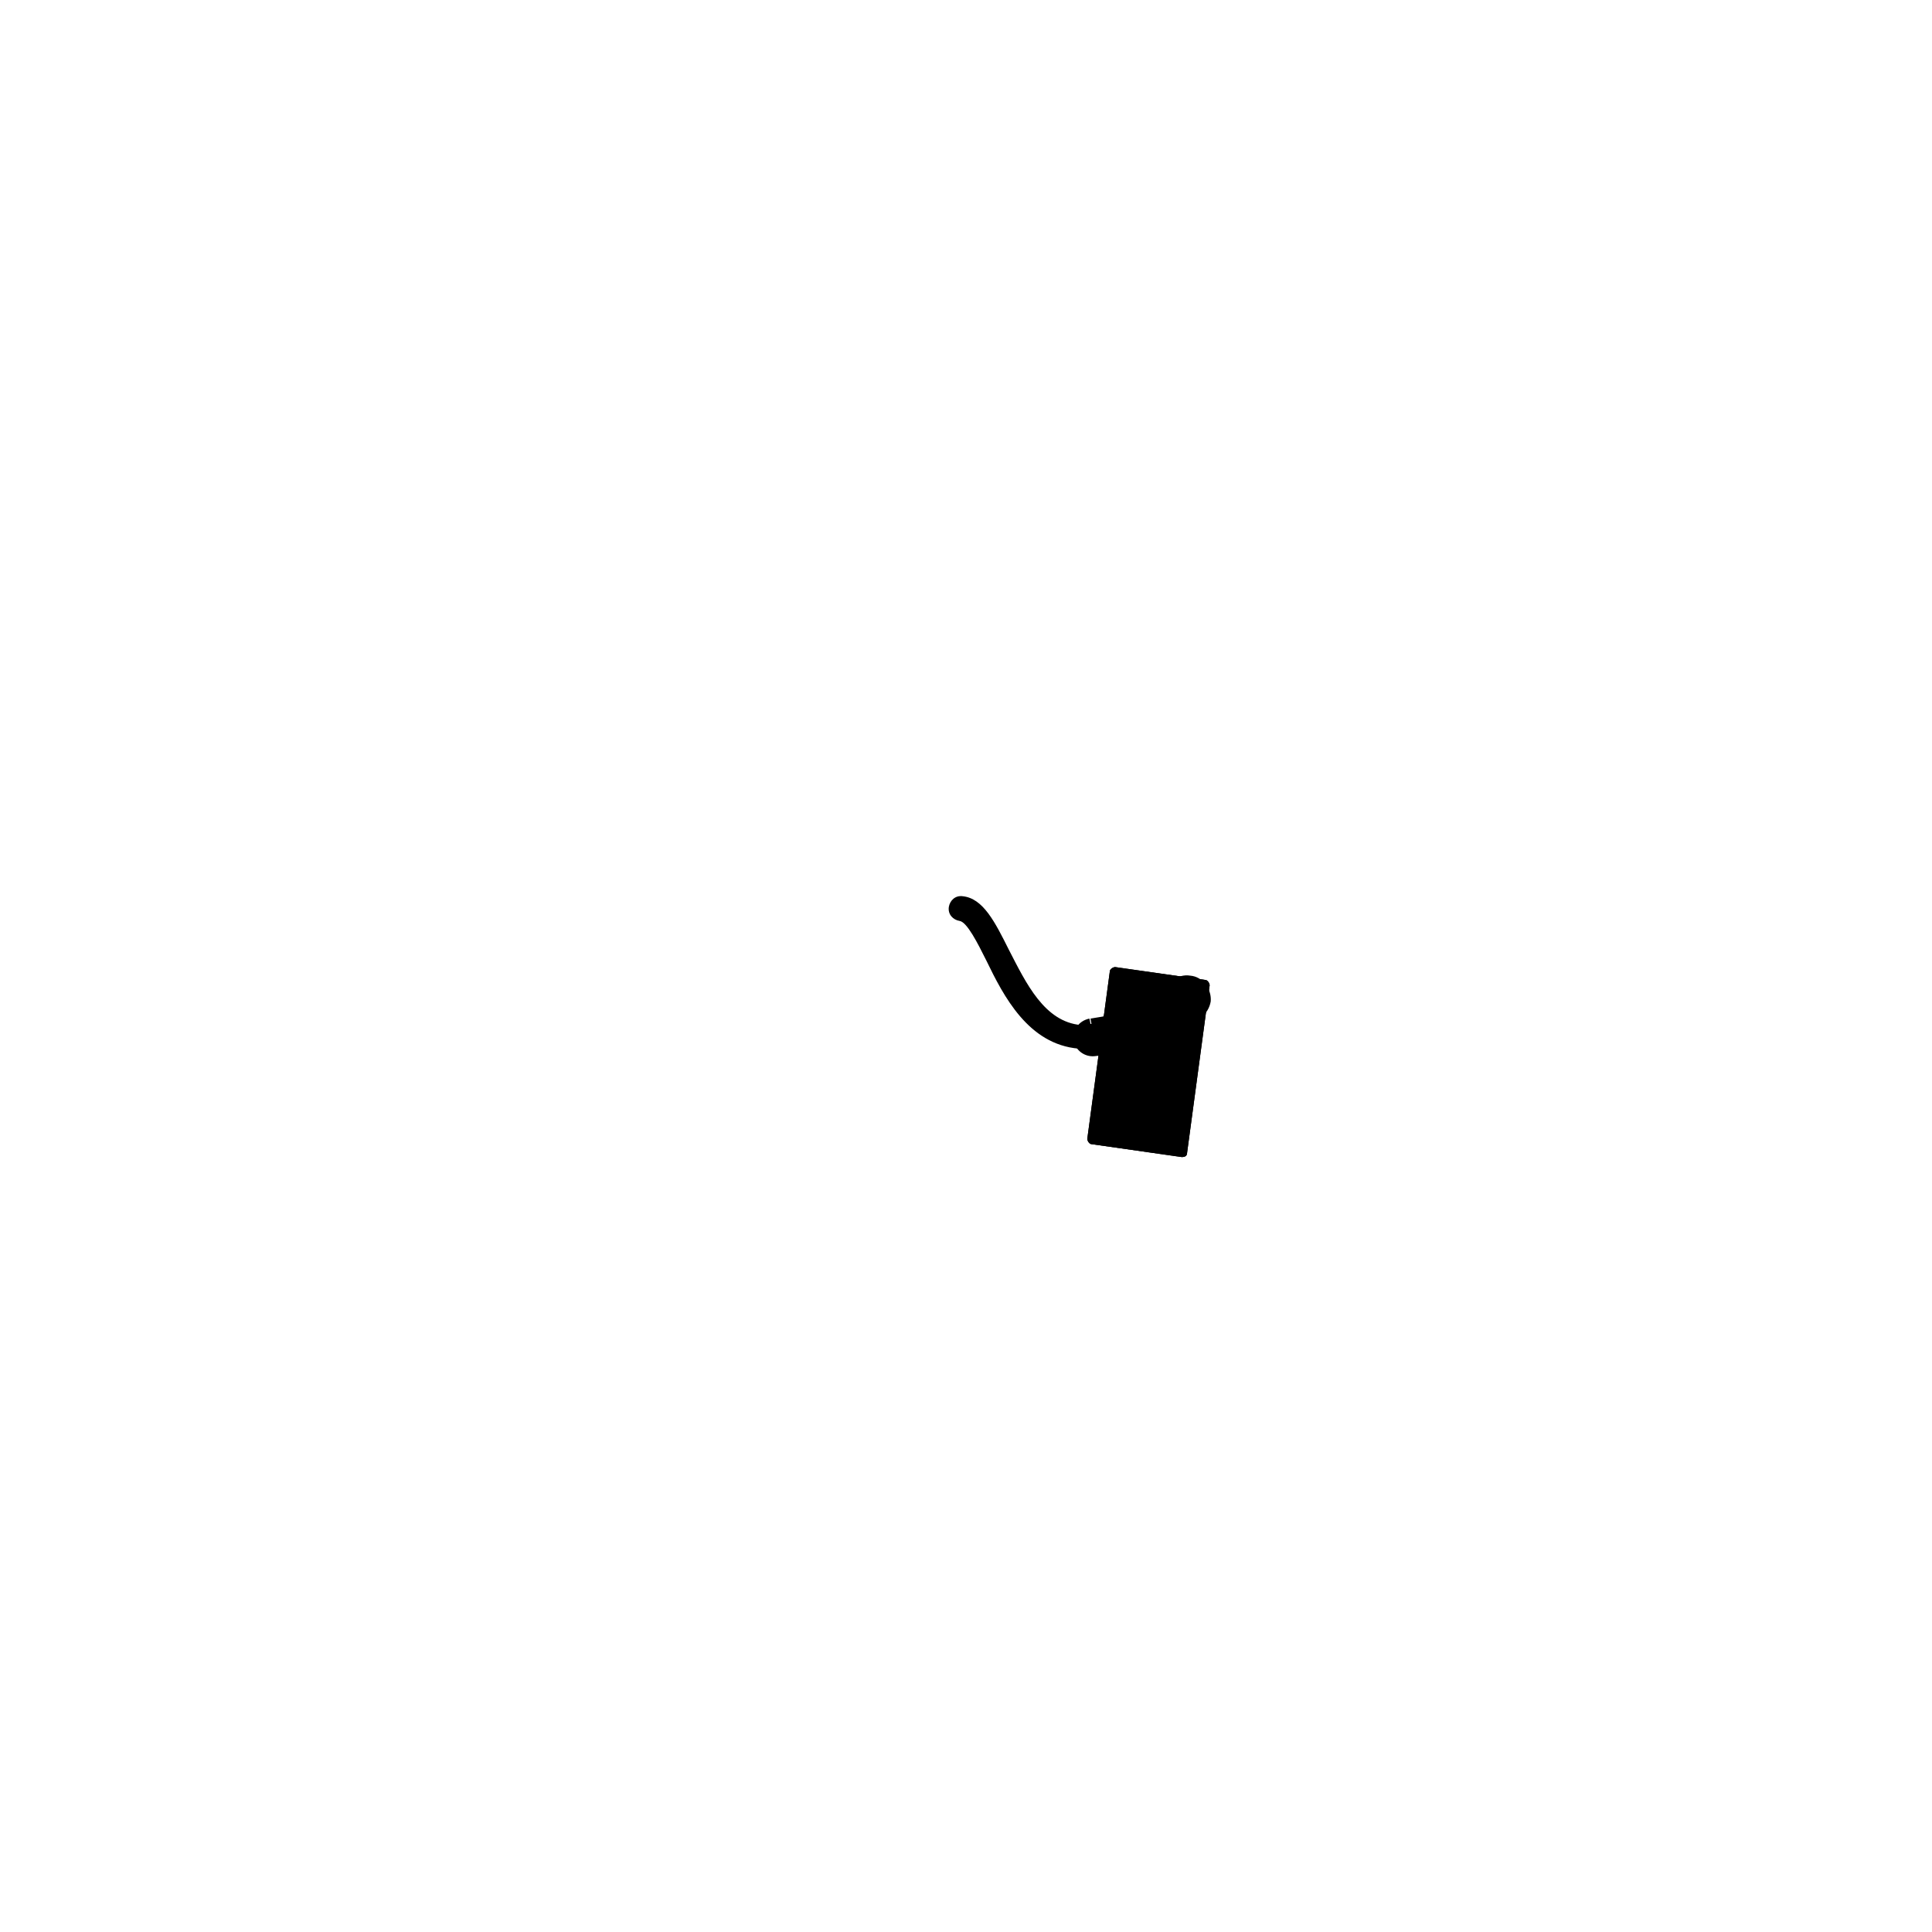
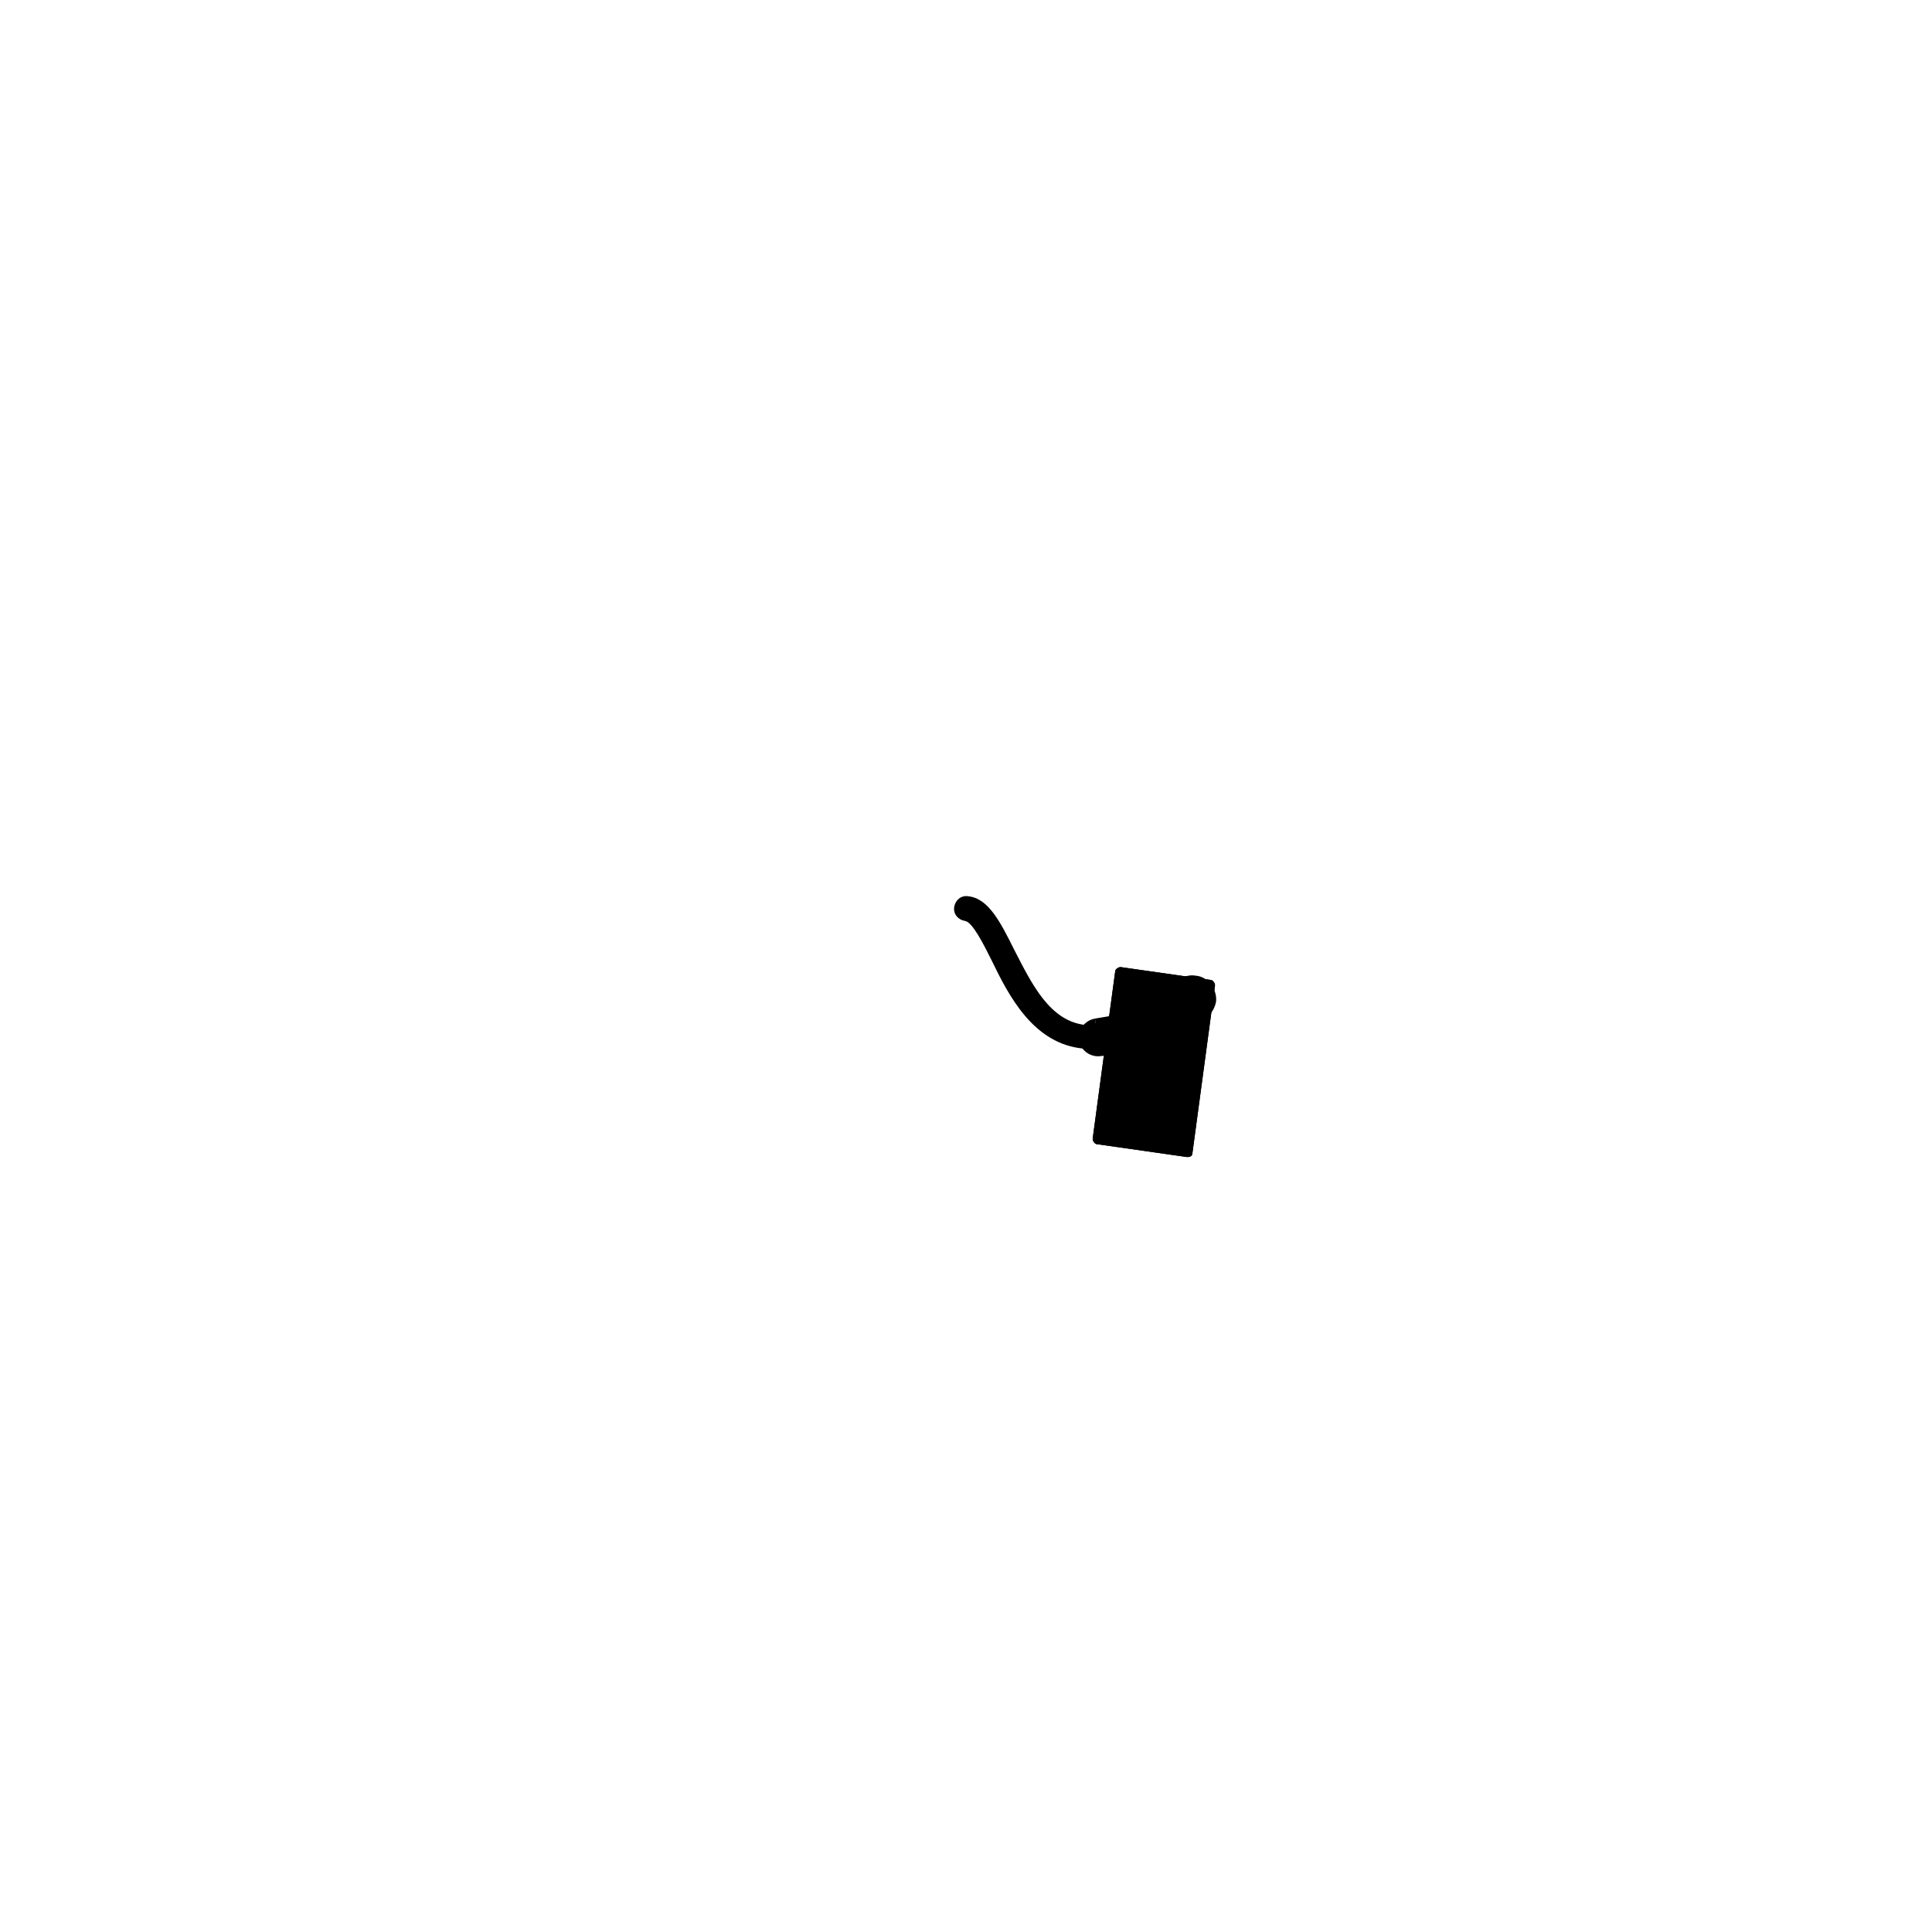
<svg xmlns="http://www.w3.org/2000/svg" version="1.1" id="Layer_1" x="0px" y="0px" viewBox="0 0 180 180" style="enable-background:new 0 0 180 180;" xml:space="preserve">
-   <g>
-     <path class="skin" d="M100.5,97.7C100.5,97.7,100.5,97.7,100.5,97.7c-4.7-0.4-7-4.9-8.6-8.2c-0.8-1.6-1.8-3.6-2.5-3.7   c-0.6-0.1-1.1-0.6-1-1.3c0.1-0.6,0.6-1.1,1.3-1c1.9,0.2,3,2.4,4.3,5c1.6,3.1,3.3,6.7,6.7,7c0.6,0,1.1,0.6,1,1.2   C101.6,97.2,101.1,97.7,100.5,97.7z" />
-   </g>
-   <g>
-     <path class="skin" d="M104.7,94.9l-3.1,0.5l-0.1-0.5c-1,0.2-1.6,1.1-1.5,2c0.2,1,1.1,1.6,2,1.5l0.8-0.1c0.3,0,0.5-0.3,0.5-0.6   c0-0.1,0-0.2-0.1-0.2c0,0-0.1-0.2,0,0l0,0c0.3,0,0.5-0.3,0.5-0.6c0-0.3-0.3-0.5-0.6-0.5l1.8-0.3c0.3,0,0.5-0.3,0.5-0.6   C105.3,95.1,105,94.9,104.7,94.9z" />
-   </g>
-   <path class="st1" d="M110.1,107.8l-8.4-1.2c-0.2,0-0.4-0.3-0.4-0.5l2.1-15.6c0-0.2,0.3-0.4,0.5-0.4l8.4,1.2c0.2,0,0.4,0.3,0.4,0.5  l-2.1,15.6C110.6,107.7,110.4,107.8,110.1,107.8z" />
-   <path class="st2" d="M110.1,107.8l-8.4-1.2c-0.2,0-0.4-0.3-0.4-0.5l2.1-15.6c0-0.2,0.3-0.4,0.5-0.4l8.4,1.2c0.2,0,0.4,0.3,0.4,0.5  l-2.1,15.6C110.6,107.7,110.4,107.8,110.1,107.8z" />
-   <ellipse transform="matrix(0.1362 -0.9907 0.9907 0.1362 -12.8908 196.3358)" class="st3" cx="106.1" cy="105.6" rx="0.9" ry="0.9" />
-   <rect x="103.1" y="91.2" transform="matrix(0.9907 0.1362 -0.1362 0.9907 14.2991 -13.6986)" class="st4" width="8.3" height="12.8" />
-   <path class="st5" d="M107.7,96.1c0.2-1.4-0.8-2.7-2.2-2.9c-1.4-0.2-2.7,0.8-2.9,2.2c-0.2,1.4,0.8,2.7,2.2,2.9c0.6,0.1,1.1,0,1.5-0.3  l0.6,0.3c0.1,0,0.2,0,0.1-0.1l-0.1-0.6C107.4,97.2,107.7,96.7,107.7,96.1z" />
-   <path class="st6" d="M110.9,90.9c-1.2-0.2-2.3,0.7-2.5,1.9c-0.1,0.5,0,0.9,0.2,1.3l-0.2,0.6c0,0.1,0,0.2,0.1,0.1l0.6-0.1  c0.3,0.3,0.7,0.5,1.2,0.5c1.2,0.2,2.3-0.7,2.5-1.9C112.9,92.2,112.1,91,110.9,90.9z" />
-   <path class="skin" d="M104.1,95.6c0.3,0,0.5-0.3,0.5-0.6c0-0.3-0.3-0.5-0.6-0.5l-2.4,0.4l0.2,1.1L104.1,95.6z" />
+   <svg x="0.5">
+     <g>
+       <path class="skin" d="M100.5,97.7C100.5,97.7,100.5,97.7,100.5,97.7c-4.7-0.4-7-4.9-8.6-8.2c-0.8-1.6-1.8-3.6-2.5-3.7   c-0.6-0.1-1.1-0.6-1-1.3c0.1-0.6,0.6-1.1,1.3-1c1.9,0.2,3,2.4,4.3,5c1.6,3.1,3.3,6.7,6.7,7c0.6,0,1.1,0.6,1,1.2   C101.6,97.2,101.1,97.7,100.5,97.7z" />
+     </g>
+     <g>
+       <path class="skin" d="M104.7,94.9l-3.1,0.5l-0.1-0.5c-1,0.2-1.6,1.1-1.5,2c0.2,1,1.1,1.6,2,1.5l0.8-0.1c0.3,0,0.5-0.3,0.5-0.6   c0-0.1,0-0.2-0.1-0.2c0,0-0.1-0.2,0,0l0,0c0.3,0,0.5-0.3,0.5-0.6c0-0.3-0.3-0.5-0.6-0.5l1.8-0.3c0.3,0,0.5-0.3,0.5-0.6   C105.3,95.1,105,94.9,104.7,94.9z" />
+     </g>
+     <path class="st1" d="M110.1,107.8l-8.4-1.2c-0.2,0-0.4-0.3-0.4-0.5l2.1-15.6c0-0.2,0.3-0.4,0.5-0.4l8.4,1.2c0.2,0,0.4,0.3,0.4,0.5  l-2.1,15.6C110.6,107.7,110.4,107.8,110.1,107.8z" />
+     <path class="st2" d="M110.1,107.8l-8.4-1.2c-0.2,0-0.4-0.3-0.4-0.5l2.1-15.6c0-0.2,0.3-0.4,0.5-0.4l8.4,1.2c0.2,0,0.4,0.3,0.4,0.5  l-2.1,15.6C110.6,107.7,110.4,107.8,110.1,107.8z" />
+     <ellipse transform="matrix(0.1362 -0.9907 0.9907 0.1362 -12.8908 196.3358)" class="st3" cx="106.1" cy="105.6" rx="0.9" ry="0.9" />
+     <rect x="103.1" y="91.2" transform="matrix(0.9907 0.1362 -0.1362 0.9907 14.2991 -13.6986)" class="st4" width="8.3" height="12.8" />
+     <path class="st5" d="M107.7,96.1c0.2-1.4-0.8-2.7-2.2-2.9c-1.4-0.2-2.7,0.8-2.9,2.2c-0.2,1.4,0.8,2.7,2.2,2.9c0.6,0.1,1.1,0,1.5-0.3  l0.6,0.3c0.1,0,0.2,0,0.1-0.1l-0.1-0.6C107.4,97.2,107.7,96.7,107.7,96.1z" />
+     <path class="st6" d="M110.9,90.9c-1.2-0.2-2.3,0.7-2.5,1.9c-0.1,0.5,0,0.9,0.2,1.3l-0.2,0.6c0,0.1,0,0.2,0.1,0.1l0.6-0.1  c0.3,0.3,0.7,0.5,1.2,0.5c1.2,0.2,2.3-0.7,2.5-1.9C112.9,92.2,112.1,91,110.9,90.9z" />
+     <svg x="-0.1">
+       <path class="skin" d="M104.1,95.6c0.3,0,0.5-0.3,0.5-0.6c0-0.3-0.3-0.5-0.6-0.5l-2.4,0.4l0.2,1.1L104.1,95.6z" />
+     </svg>
+   </svg>
</svg>
